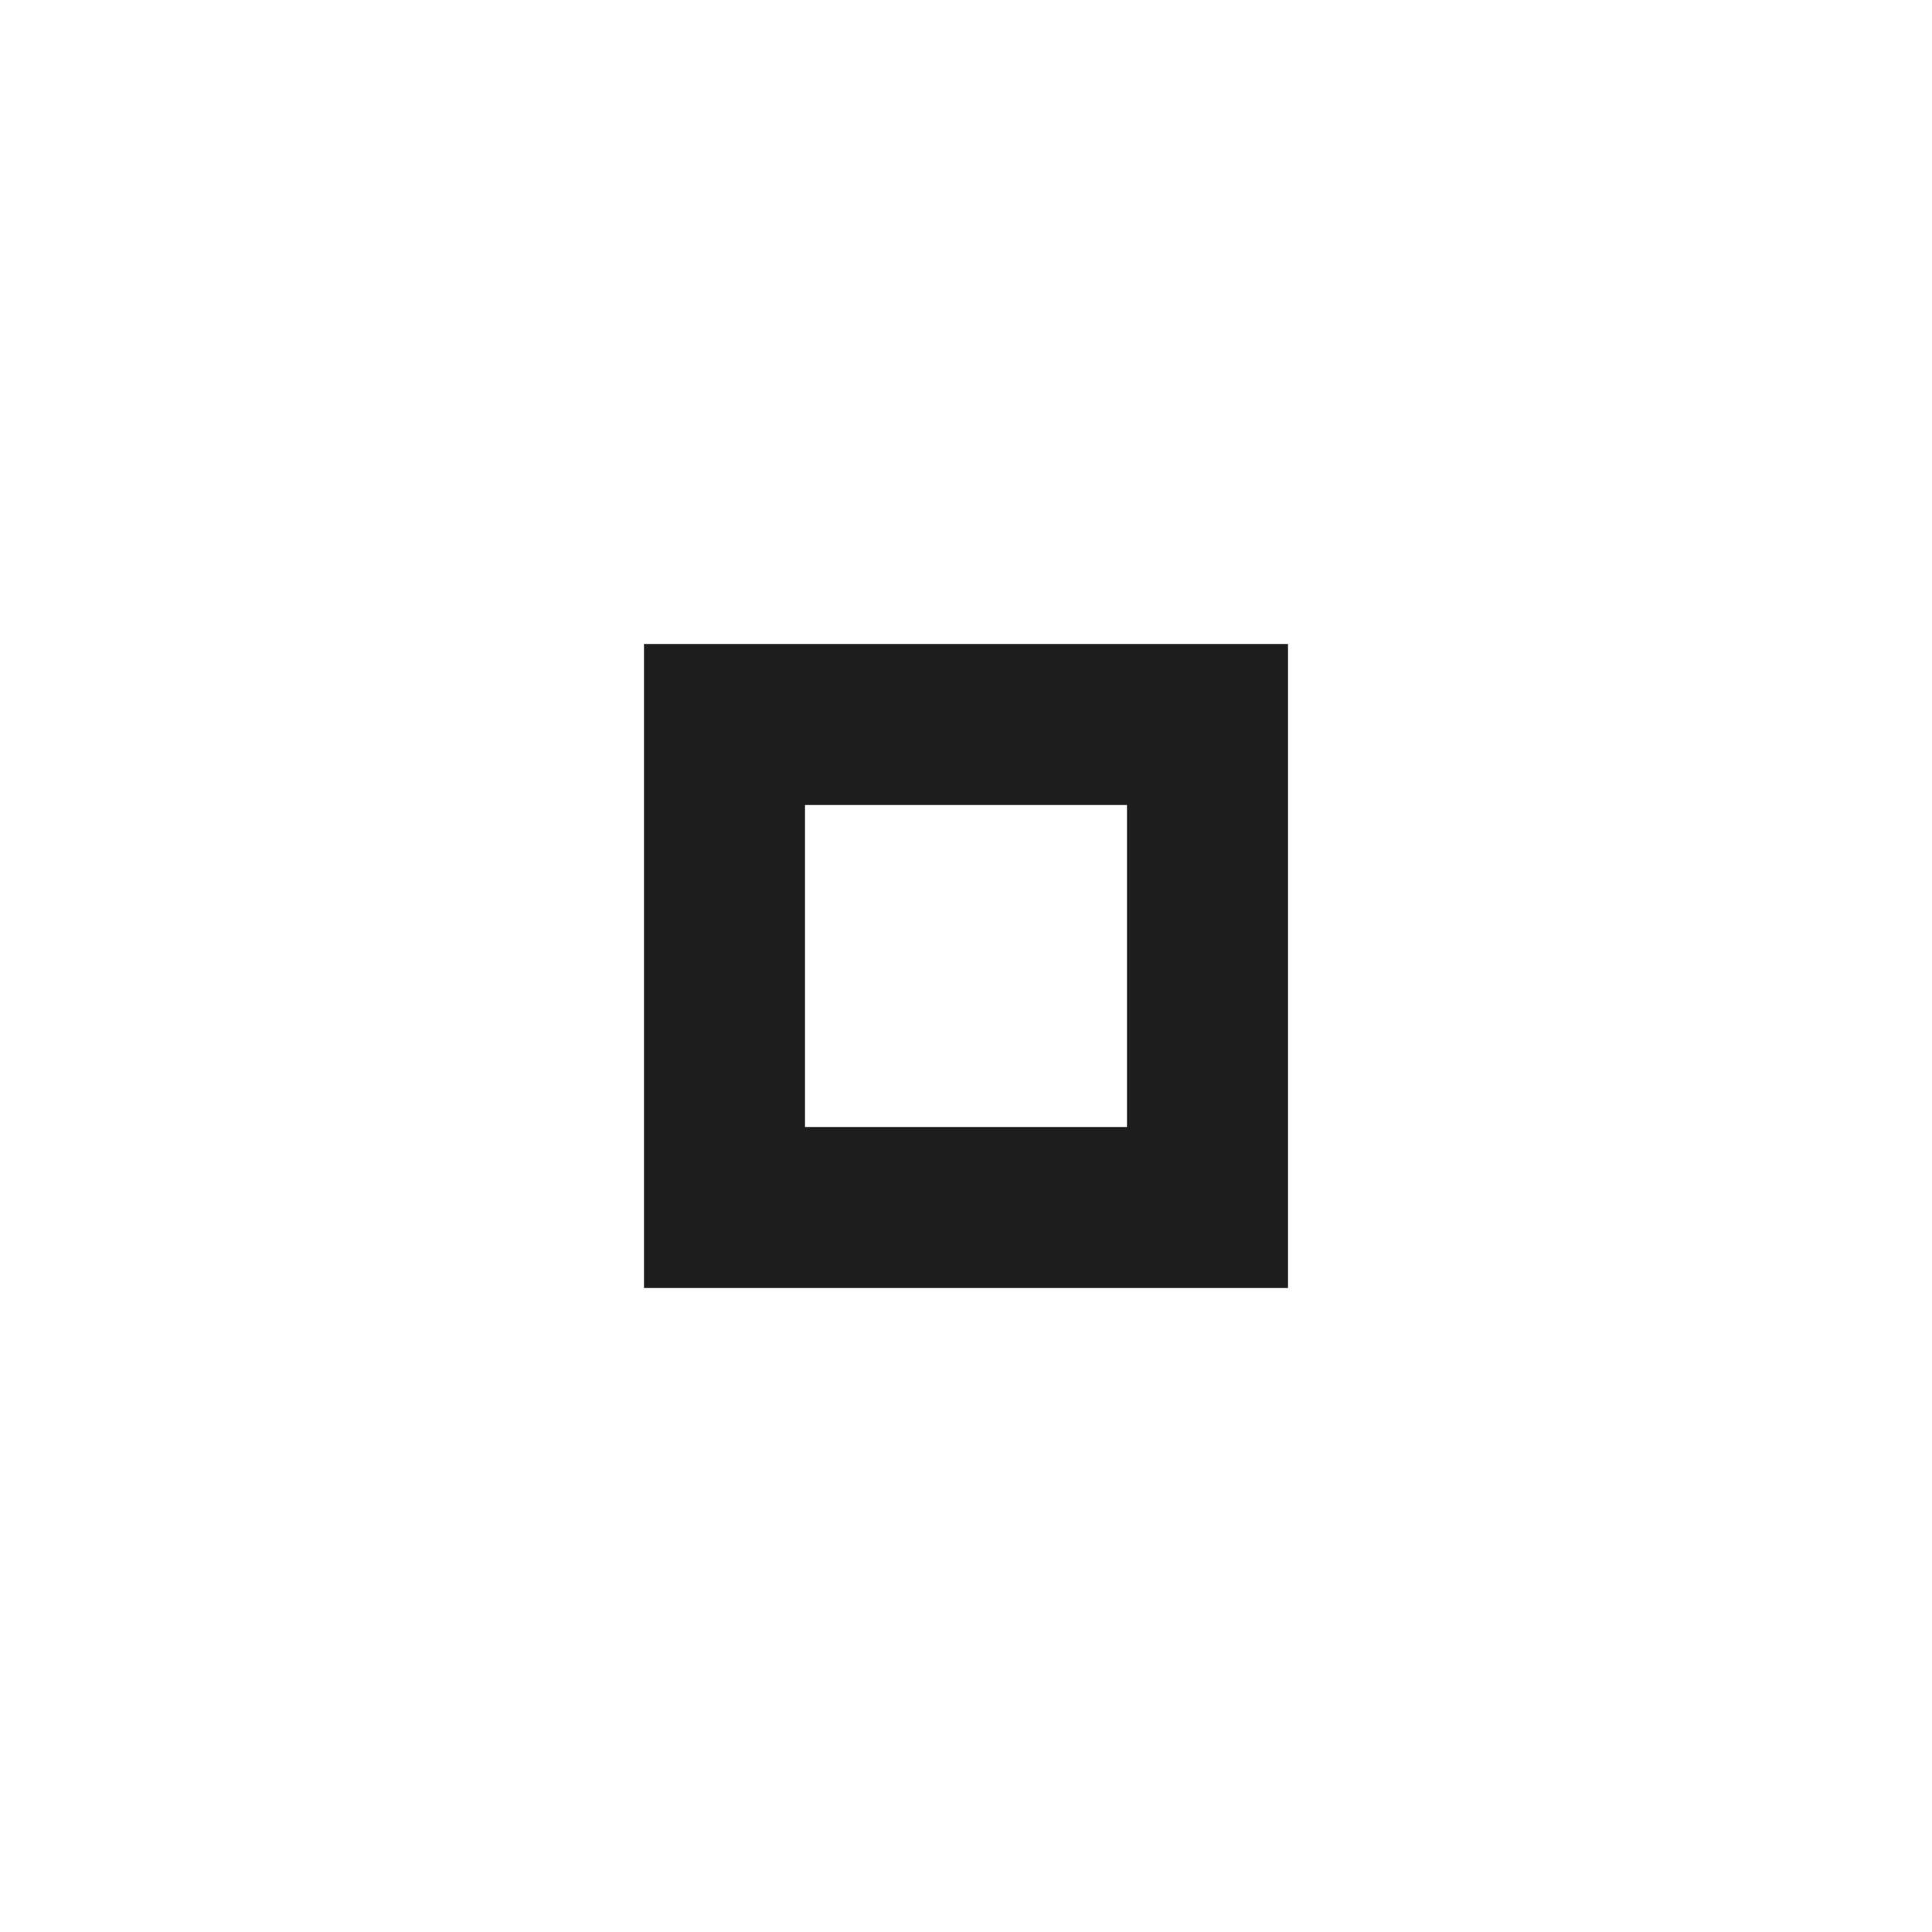
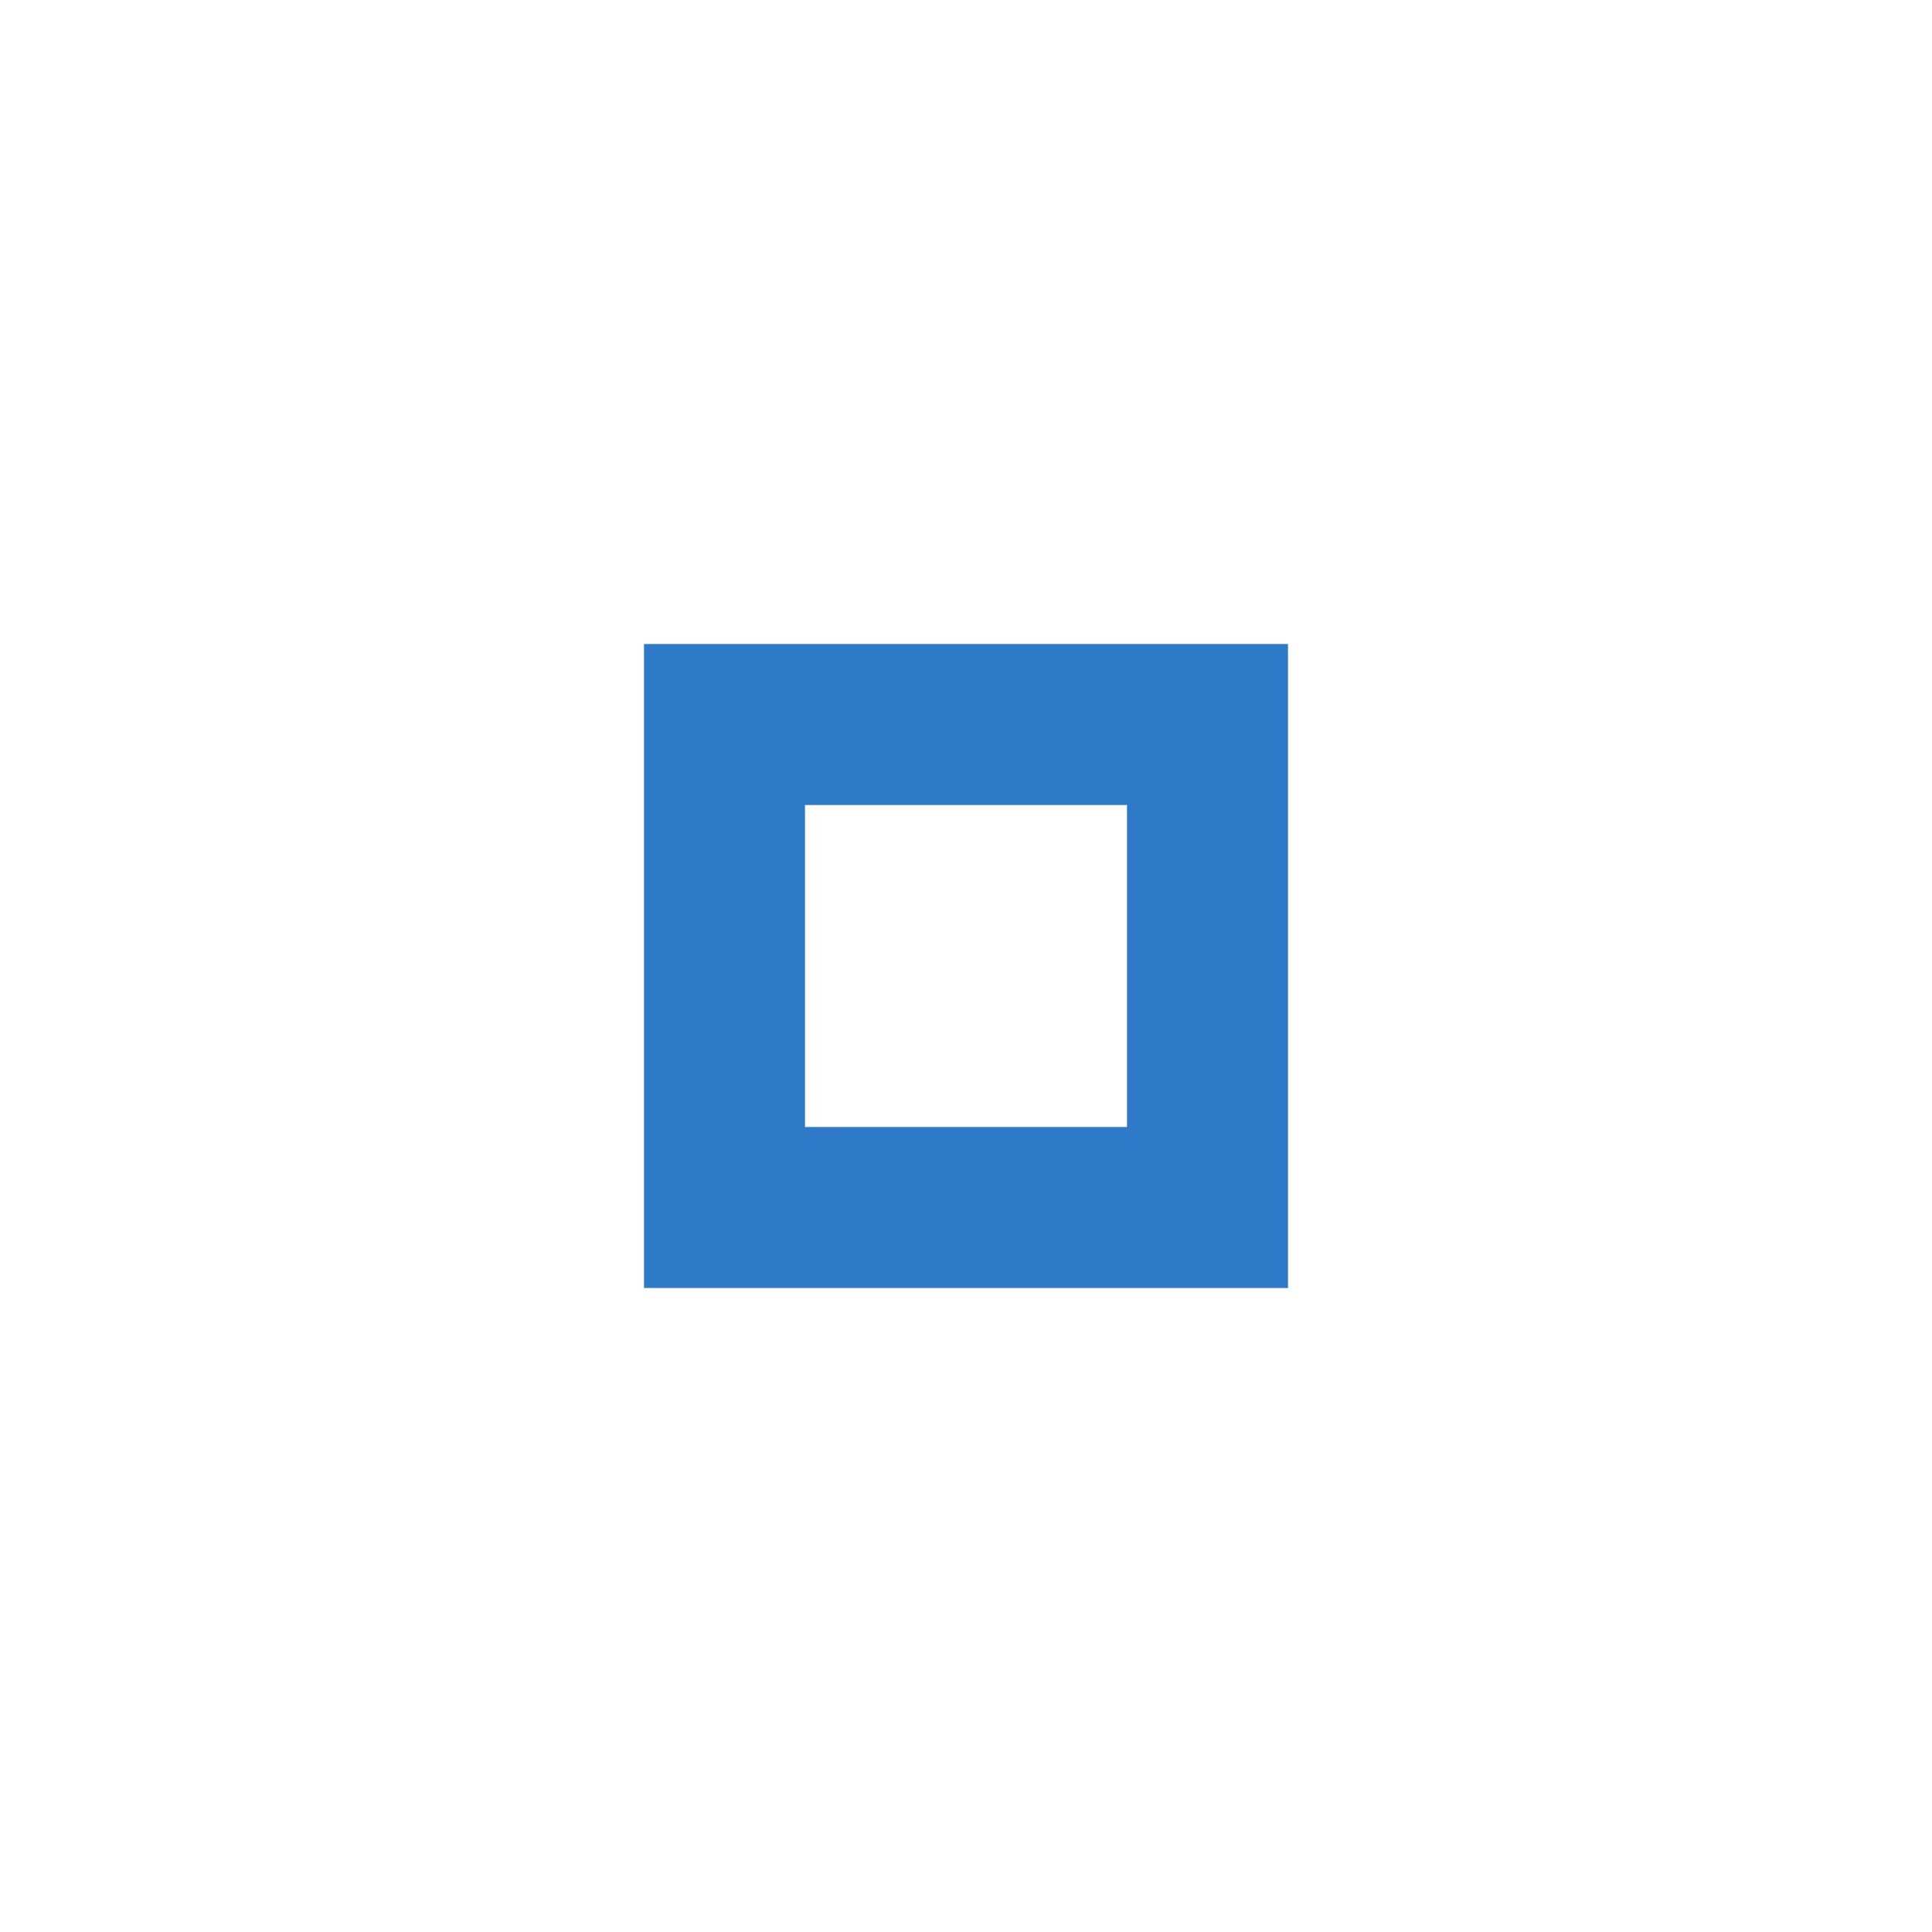
<svg xmlns="http://www.w3.org/2000/svg" version="1.1" x="0px" y="0px" width="24px" height="24px" viewBox="0 0 24 24" xml:space="preserve">
-   <path fill="#1c1d1c" d="M14,14h-4v-4h4V14z M16,8H8v8h8V8z" />
+   <path fill="#2e7ac8" d="M14,14h-4v-4h4V14z M16,8H8v8h8V8z" />
</svg>
